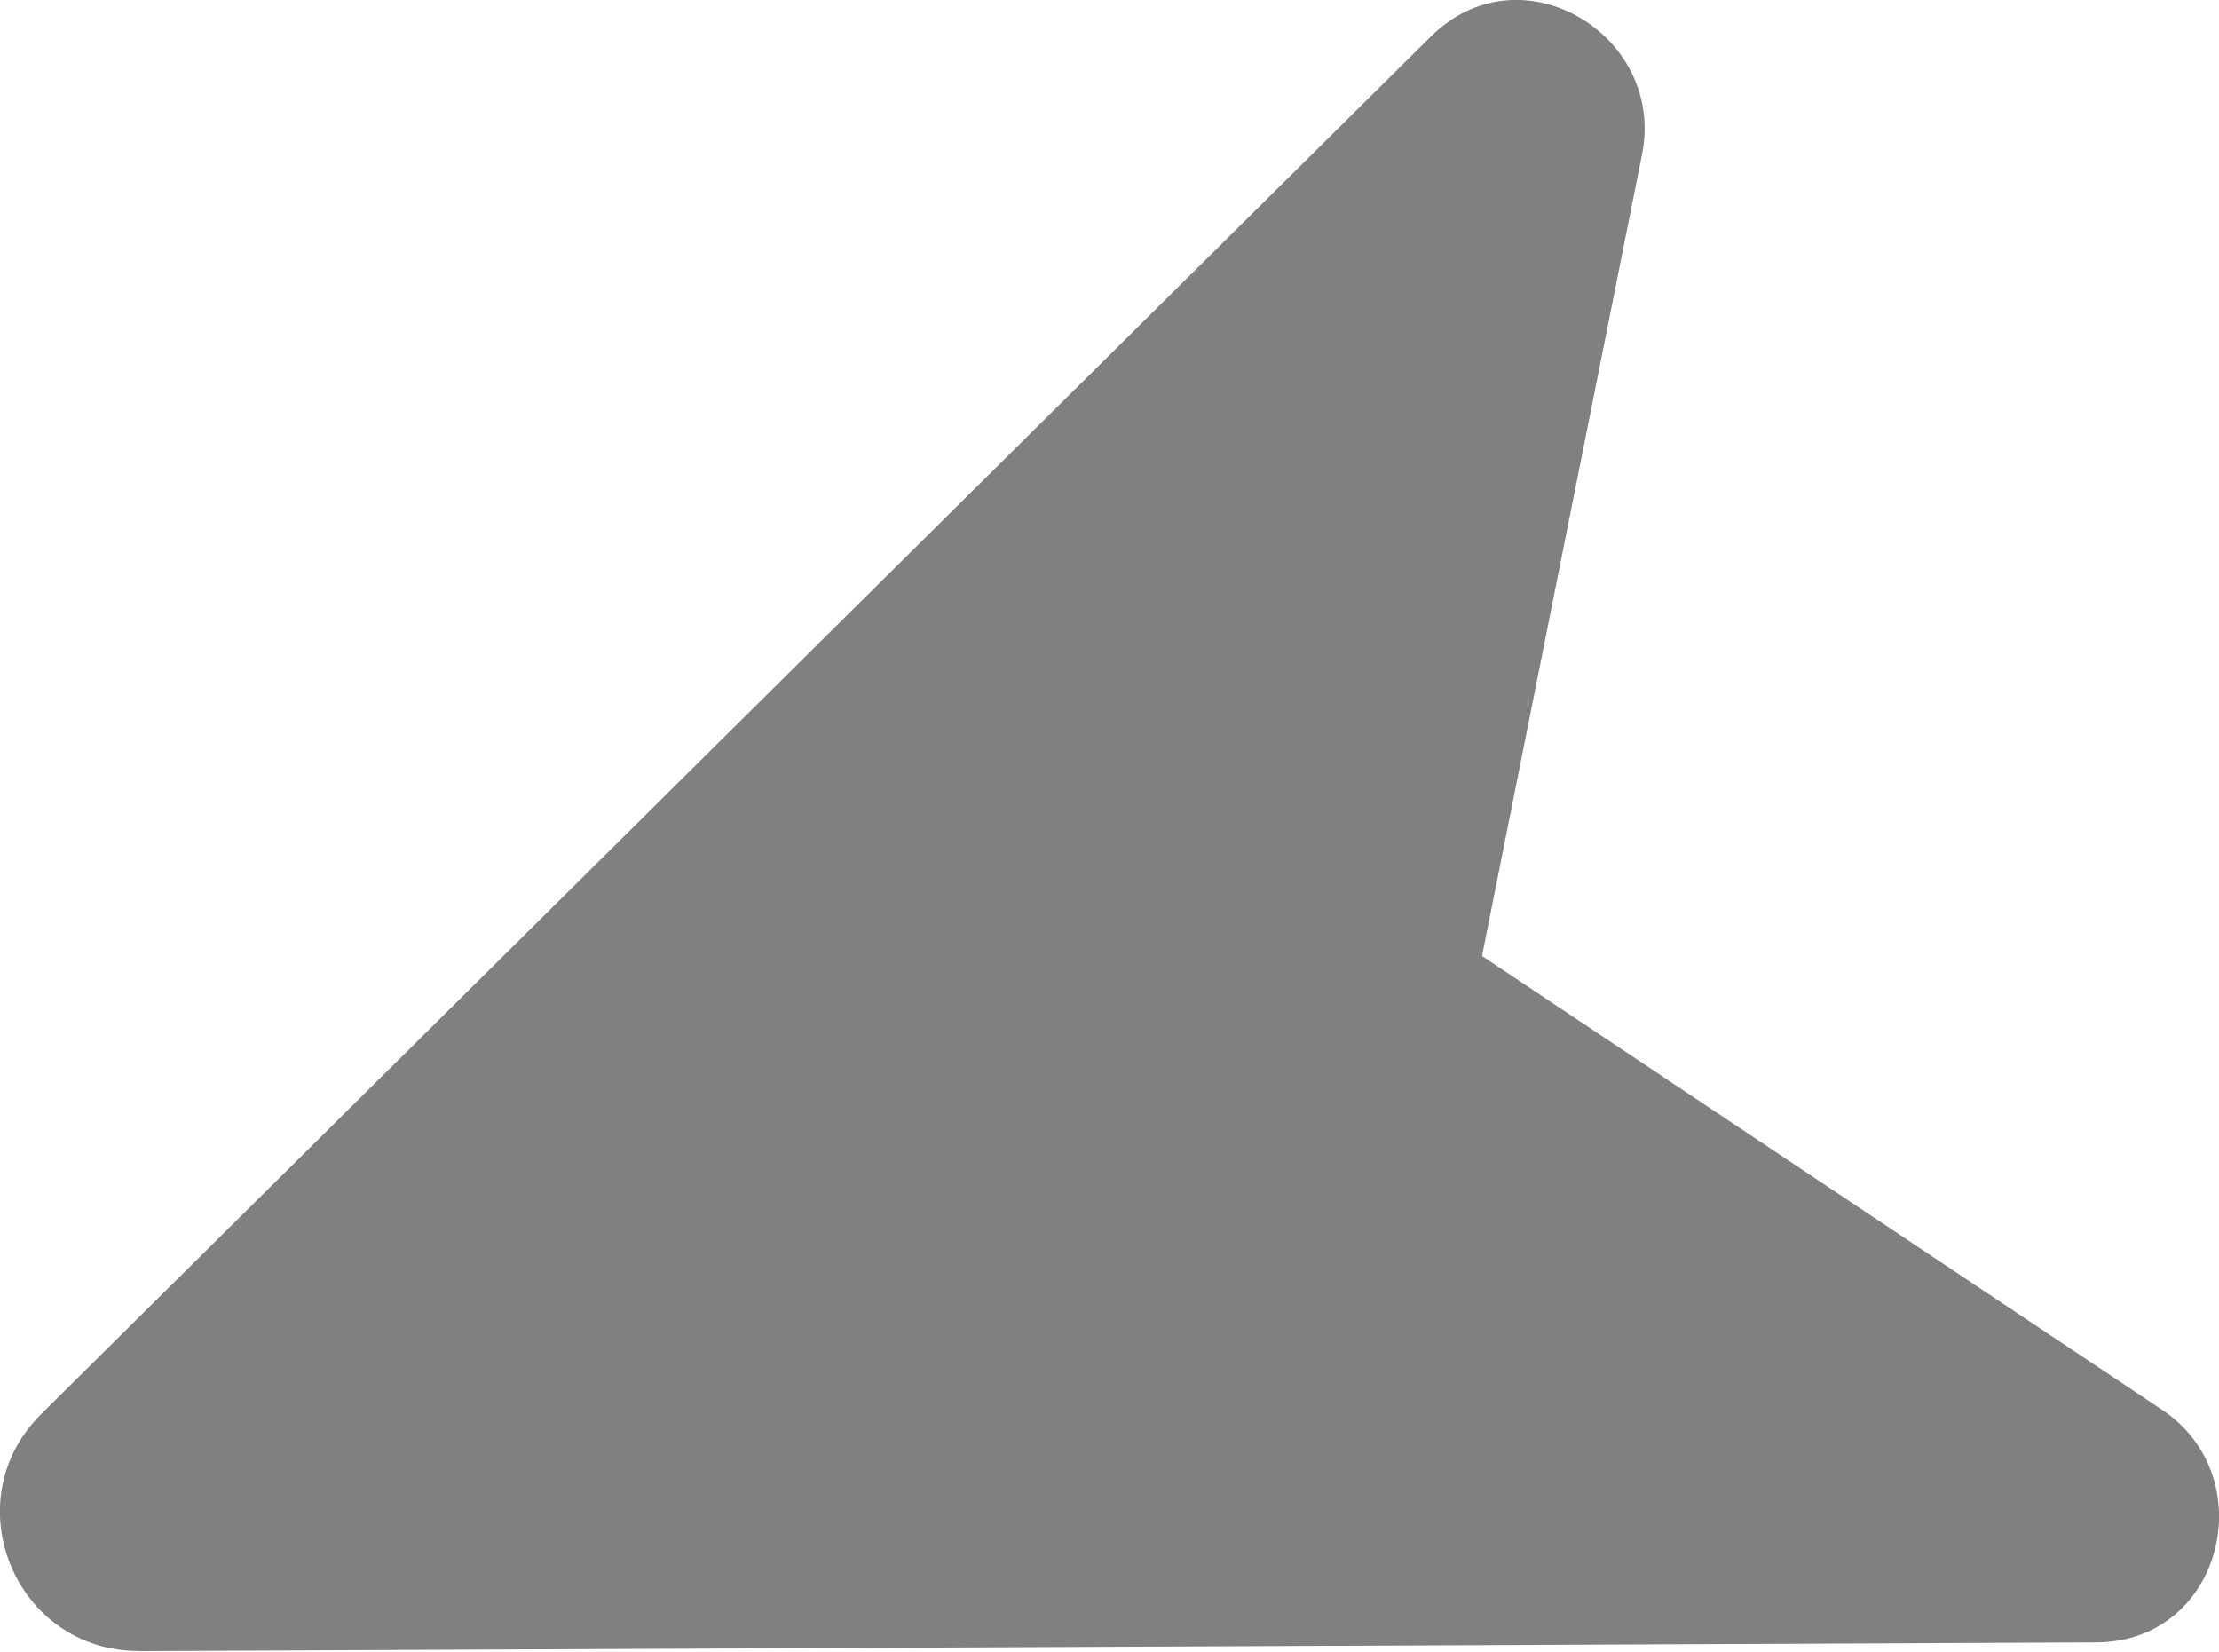
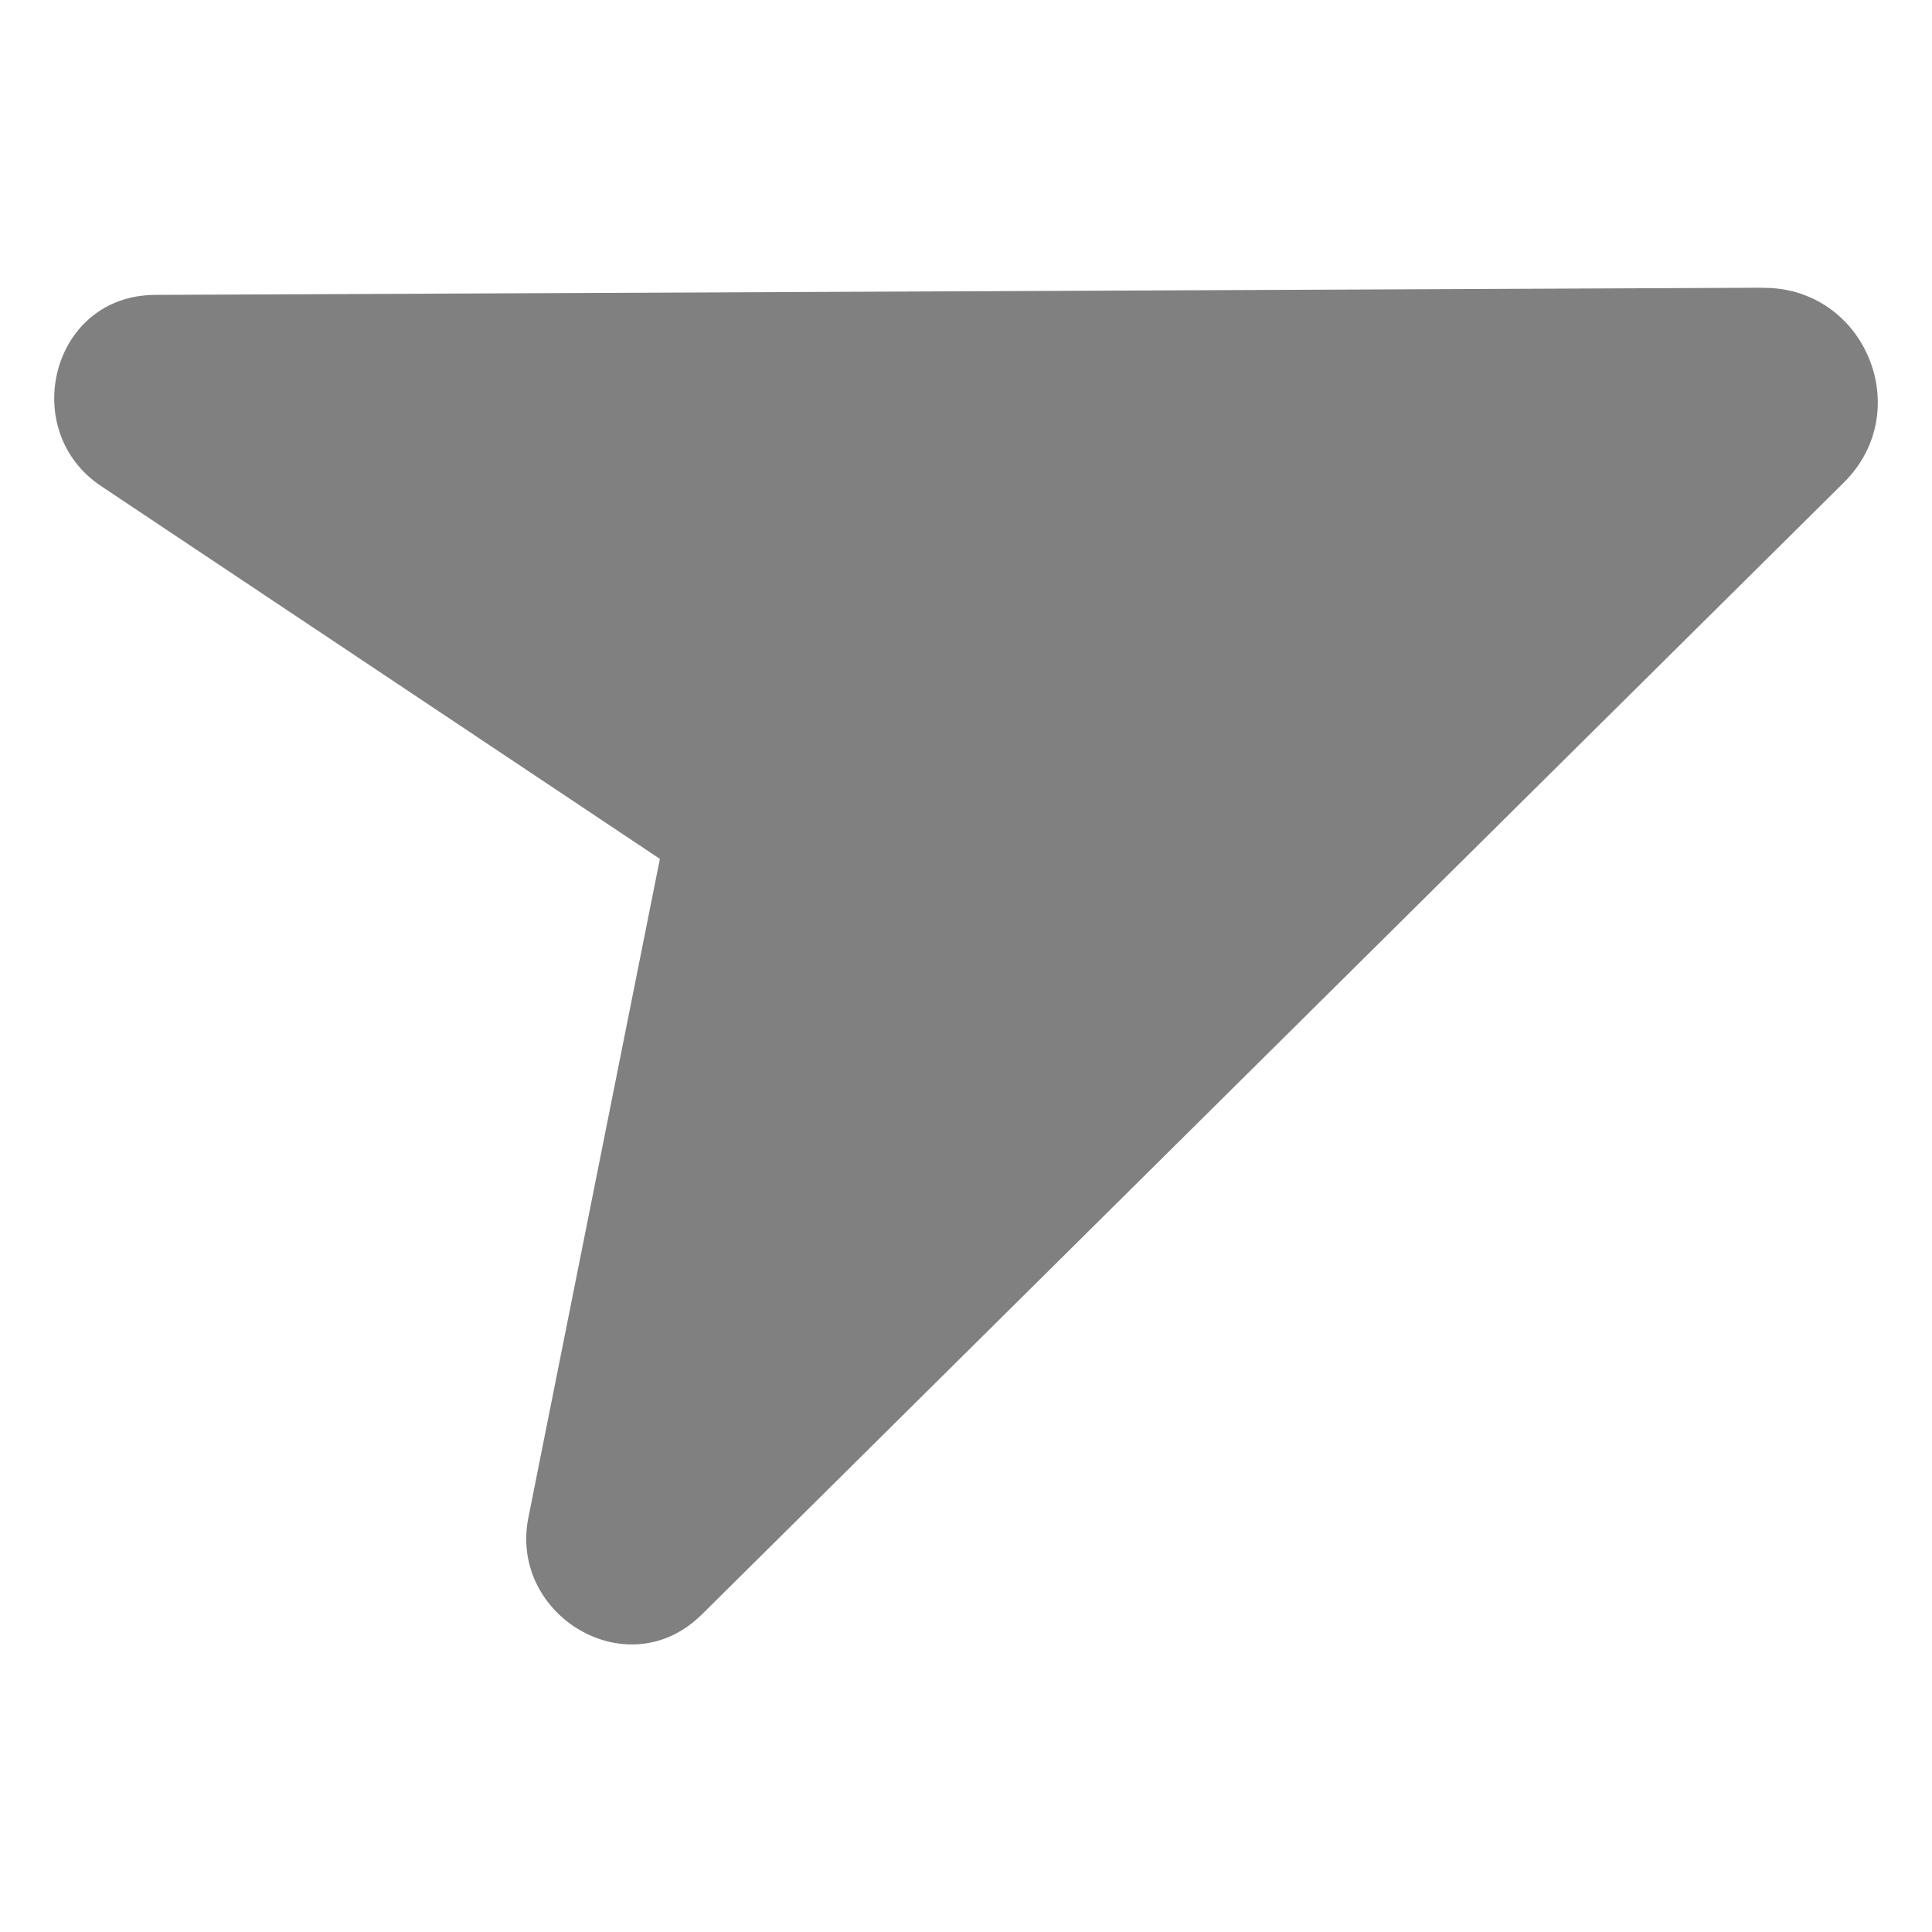
- <svg xmlns="http://www.w3.org/2000/svg" id="Layer_2" data-name="Layer 2" viewBox="0 0 157.62 117.27">
+ <svg xmlns="http://www.w3.org/2000/svg" id="Layer_2" viewBox="0 0 167 167">
  <defs>
-     <style>
-       .cls-1 {
-         fill: gray;
-       }
-     </style>
+     <style>.cls-1{fill:gray;}.cls-2{fill:none;}</style>
  </defs>
-   <g id="Layer_2-2" data-name="Layer 2">
-     <path class="cls-1" d="m9.91,117.27l138.98-.62c.29,0,.58-.01.86-.04,8.31-.74,10.77-11.85,3.83-16.48l-48.31-32.23,11.37-56.95c1.63-8.18-7.96-14.29-14.36-8.94-.22.18-.43.38-.64.58L2.93,100.43c-6.26,6.2-1.84,16.87,6.97,16.83Z" />
+   <g id="Layer_3">
+     <path class="cls-1" d="m152.4,24.87l-138.98.62c-.29,0-.58.01-.86.04-8.31.74-10.77,11.85-3.83,16.48l48.31,32.23-11.37,56.95c-1.63,8.18,7.96,14.29,14.36,8.94.22-.18.43-.38.64-.58l98.71-97.84c6.26-6.2,1.84-16.87-6.97-16.83Z" />
+     <rect class="cls-2" width="167" height="167" />
  </g>
</svg>
